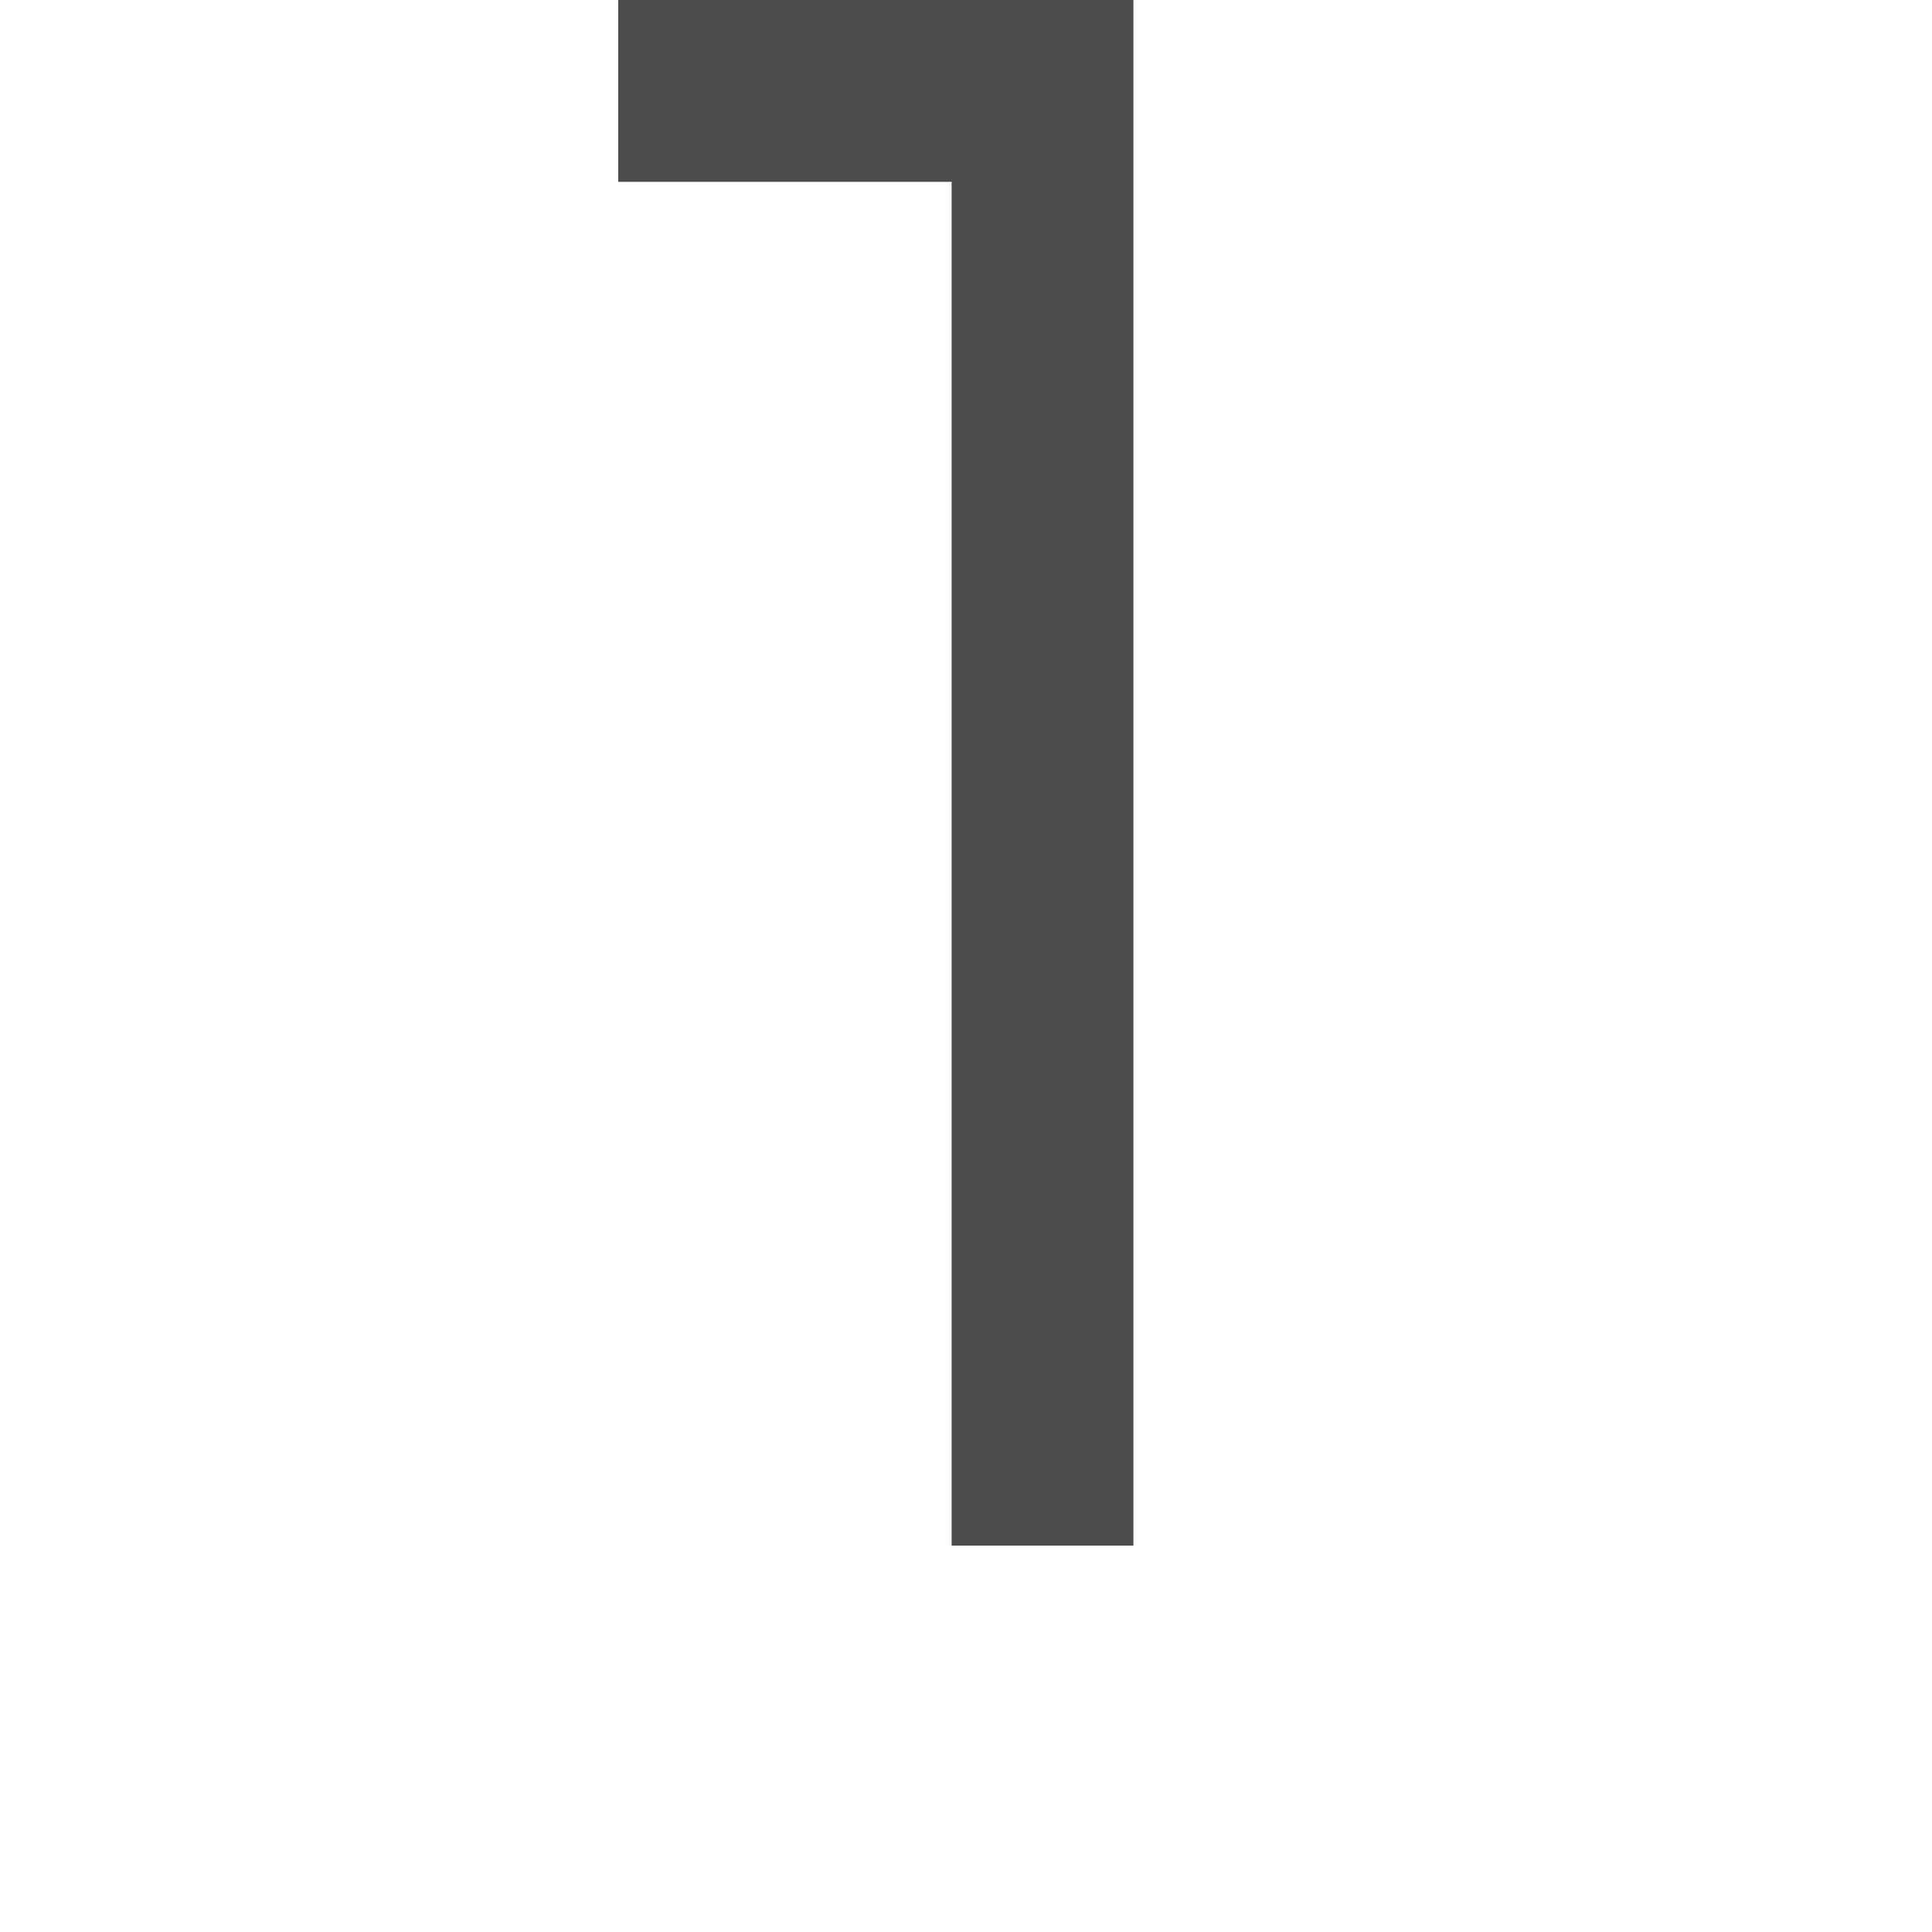
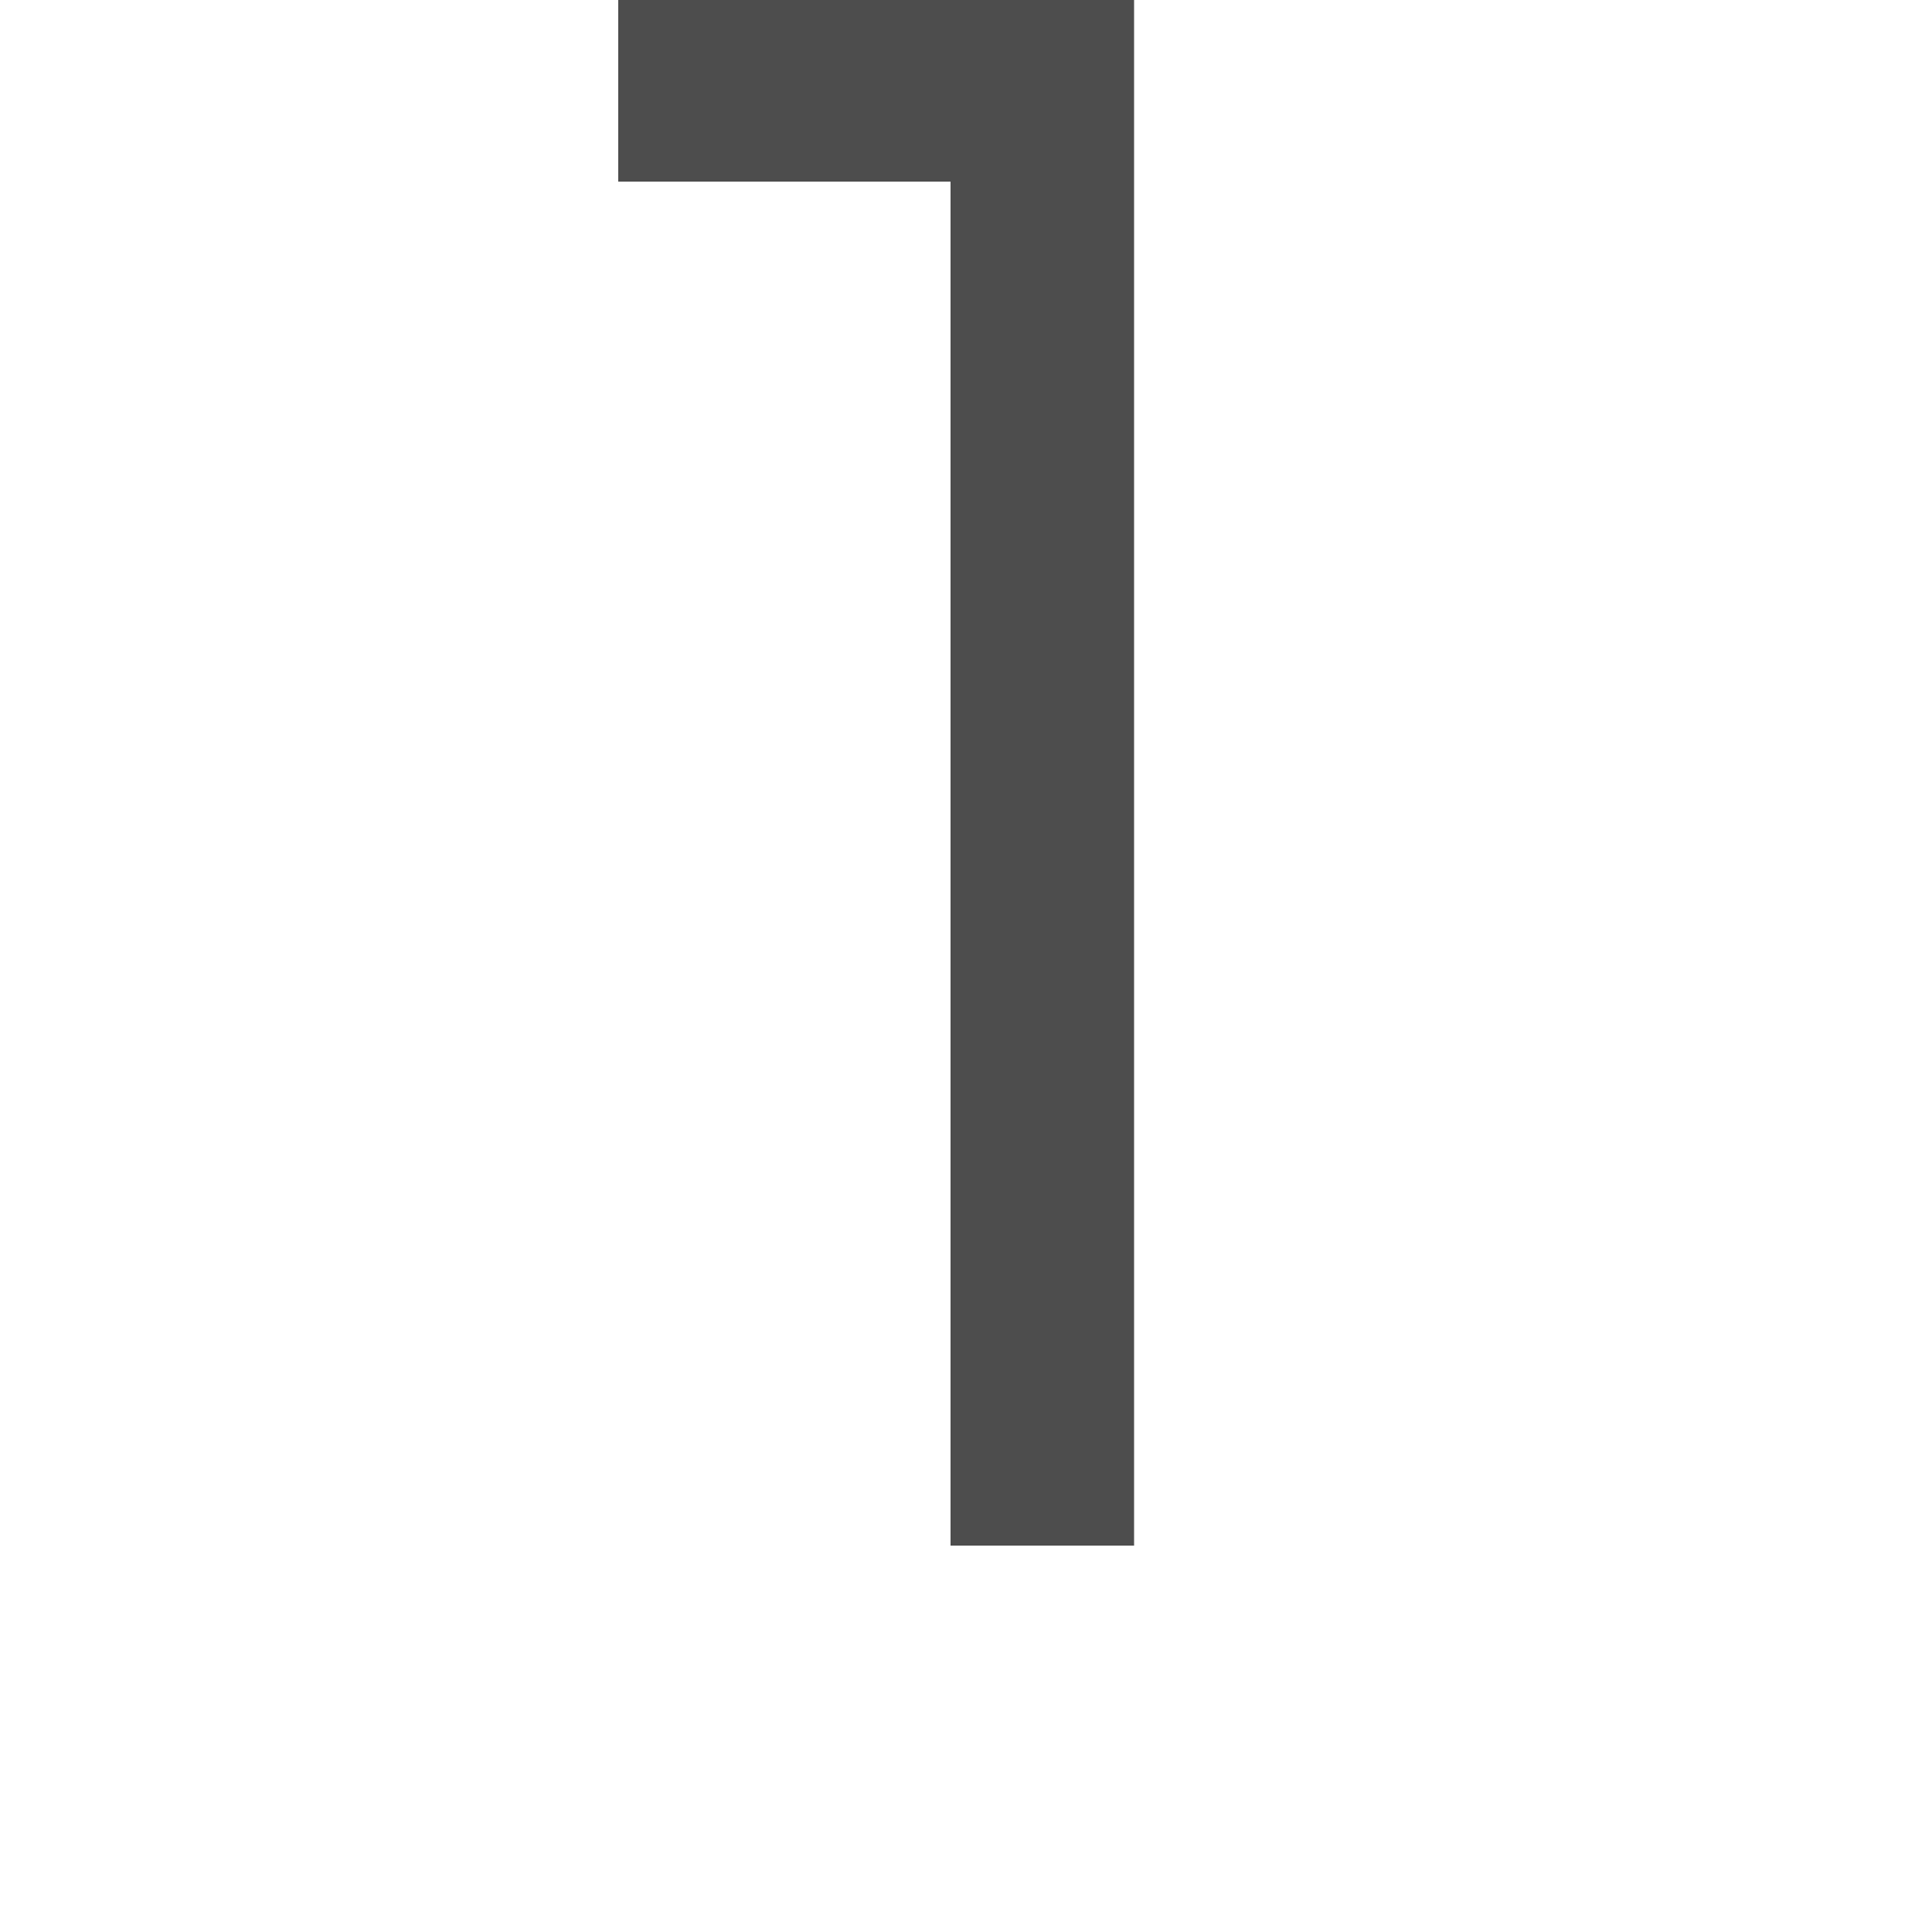
<svg xmlns="http://www.w3.org/2000/svg" width="1000" height="1000" id="svg3373" version="1.1">
  <defs id="defs3375" />
  <g id="layer1" transform="translate(0,-52.36218)">
-     <path style="color:#000000;fill:#4d4d4d;fill-opacity:1;fill-rule:nonzero;stroke:none;marker:none;visibility:visible;display:inline;overflow:visible;enable-background:accumulate" d="M 320 0 L 320 94.125 L 492.562 94.125 L 492.562 800 L 586.656 800 L 586.656 0 L 320 0 z " transform="translate(0,52.36218)" id="path4202-2" />
+     <path style="color:#000000;fill:#4d4d4d;fill-opacity:1;fill-rule:nonzero;stroke:none;marker:none;visibility:visible;display:inline;overflow:visible;enable-background:accumulate" d="m 320,0 0,94 172,0 0,706 95,0 0,-800 z" transform="translate(0,52.36218)" id="path4202-2" />
  </g>
</svg>
